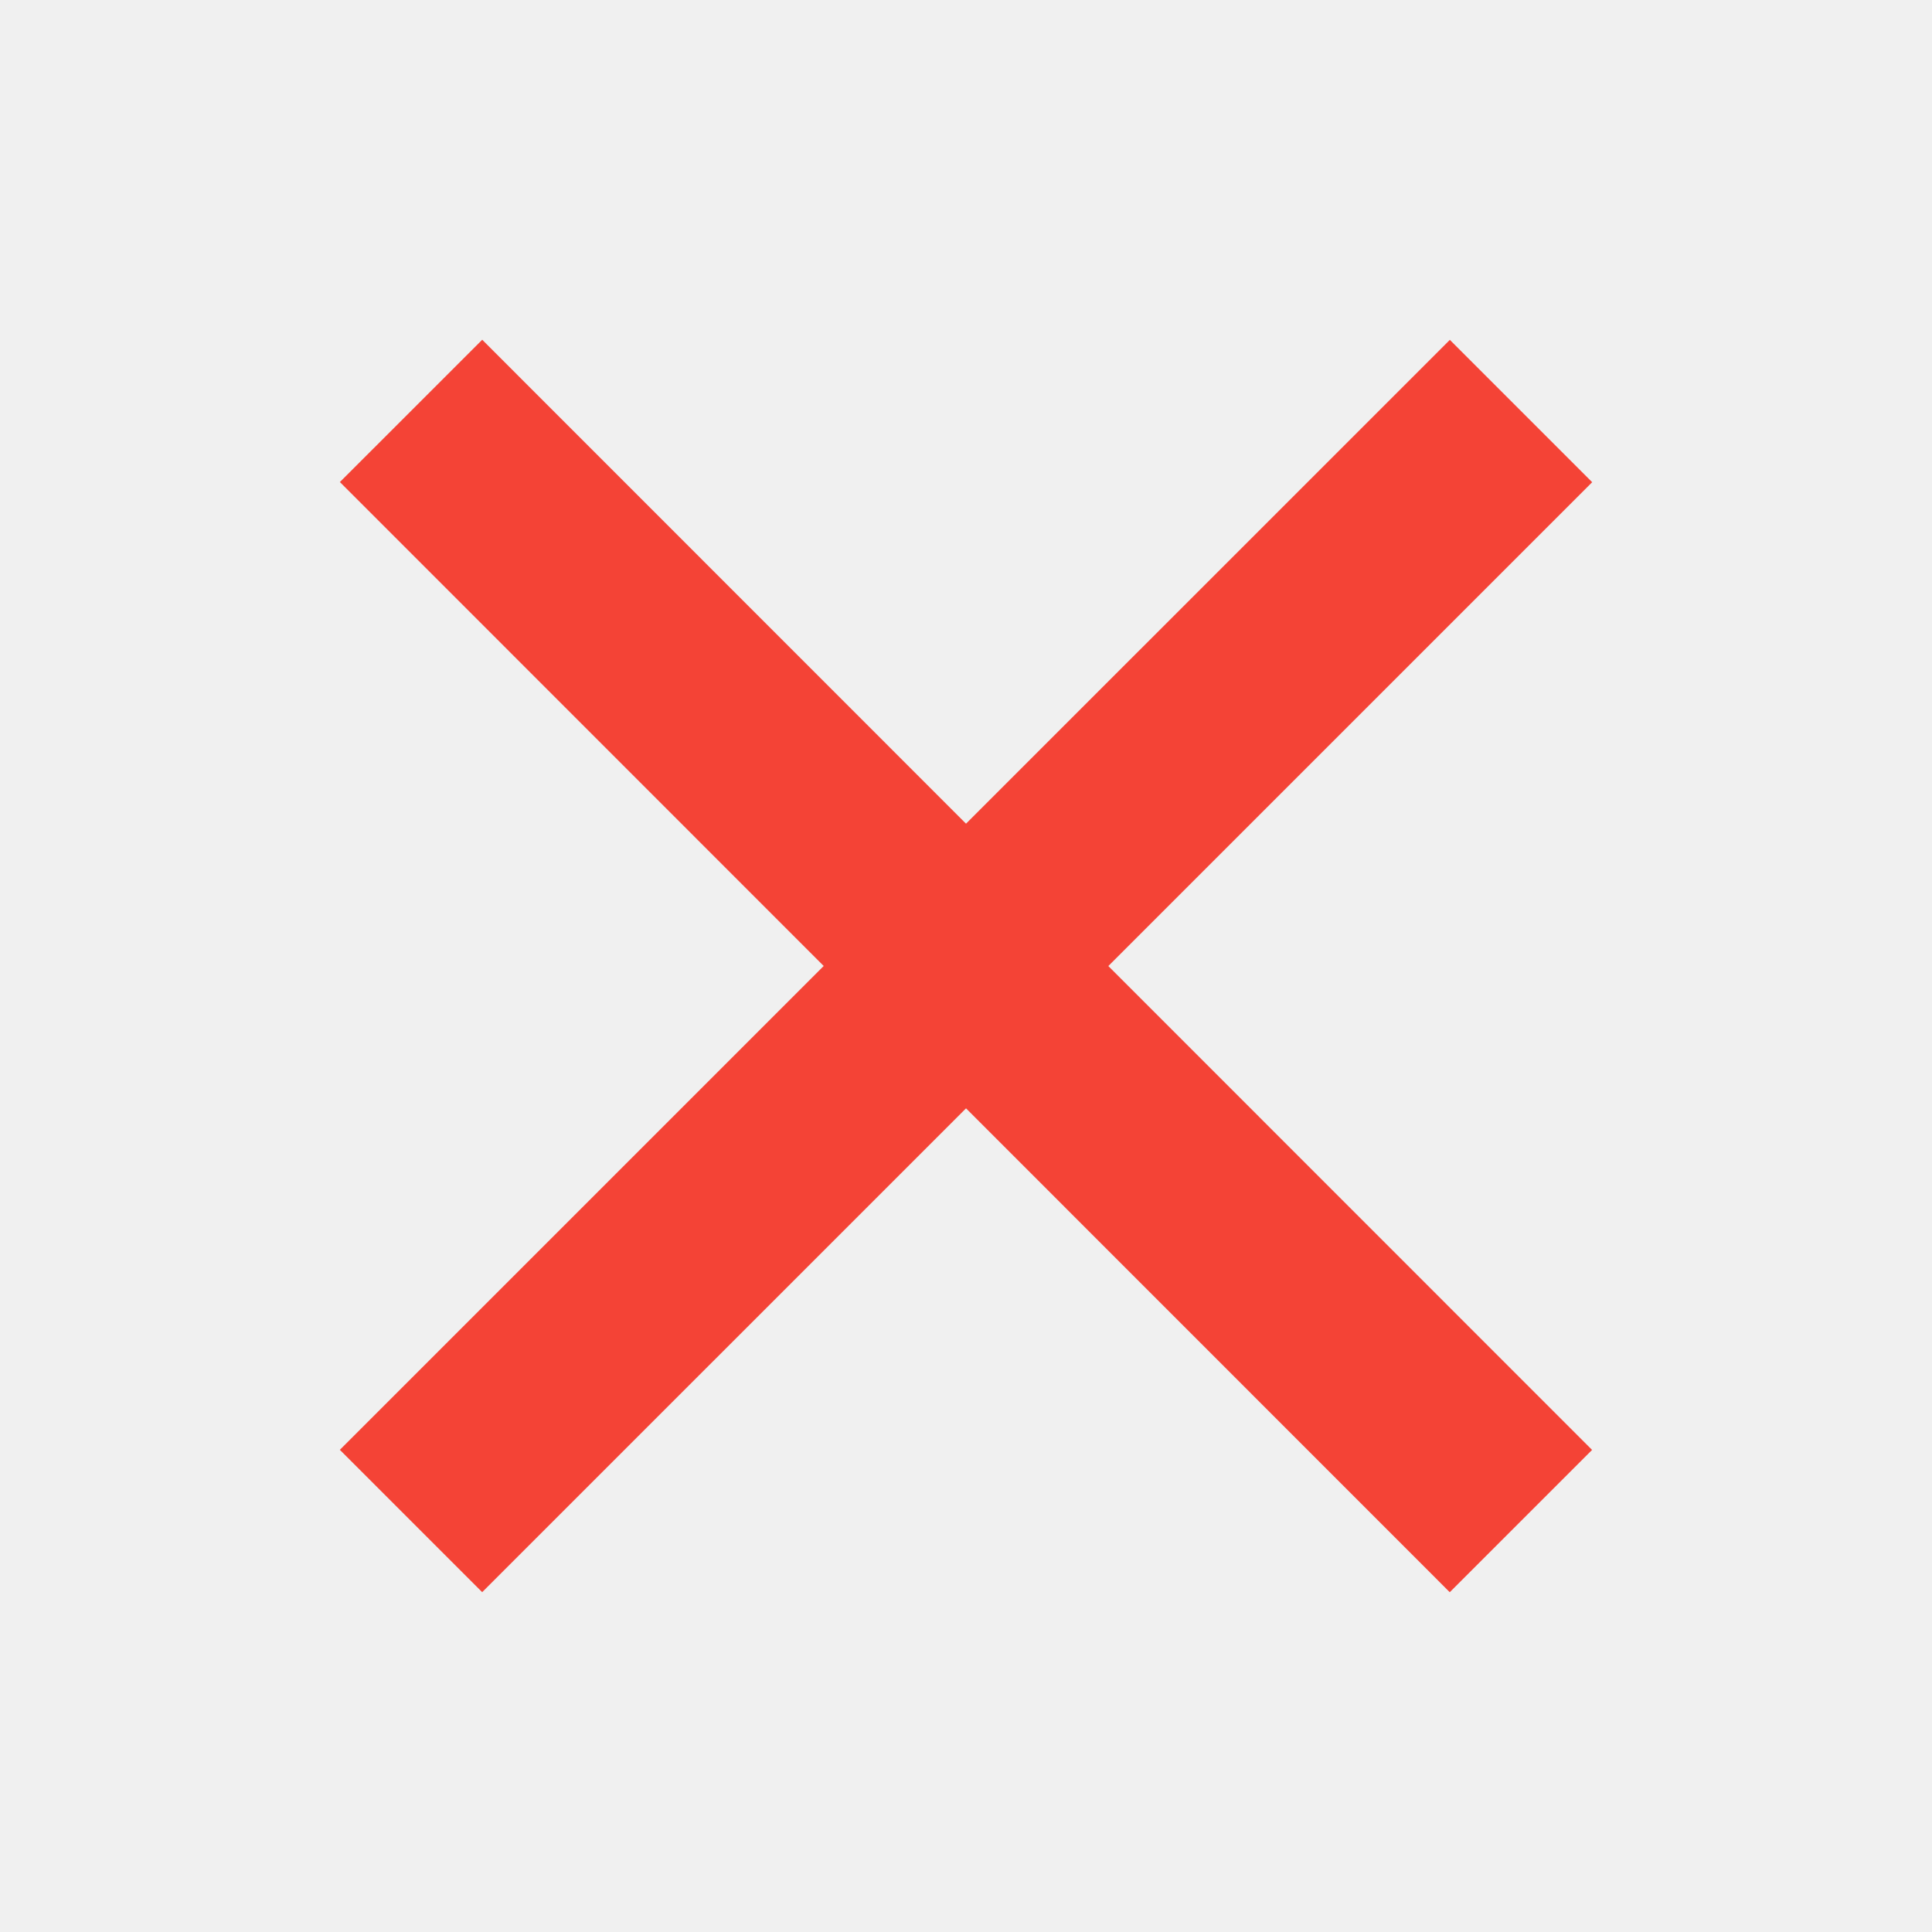
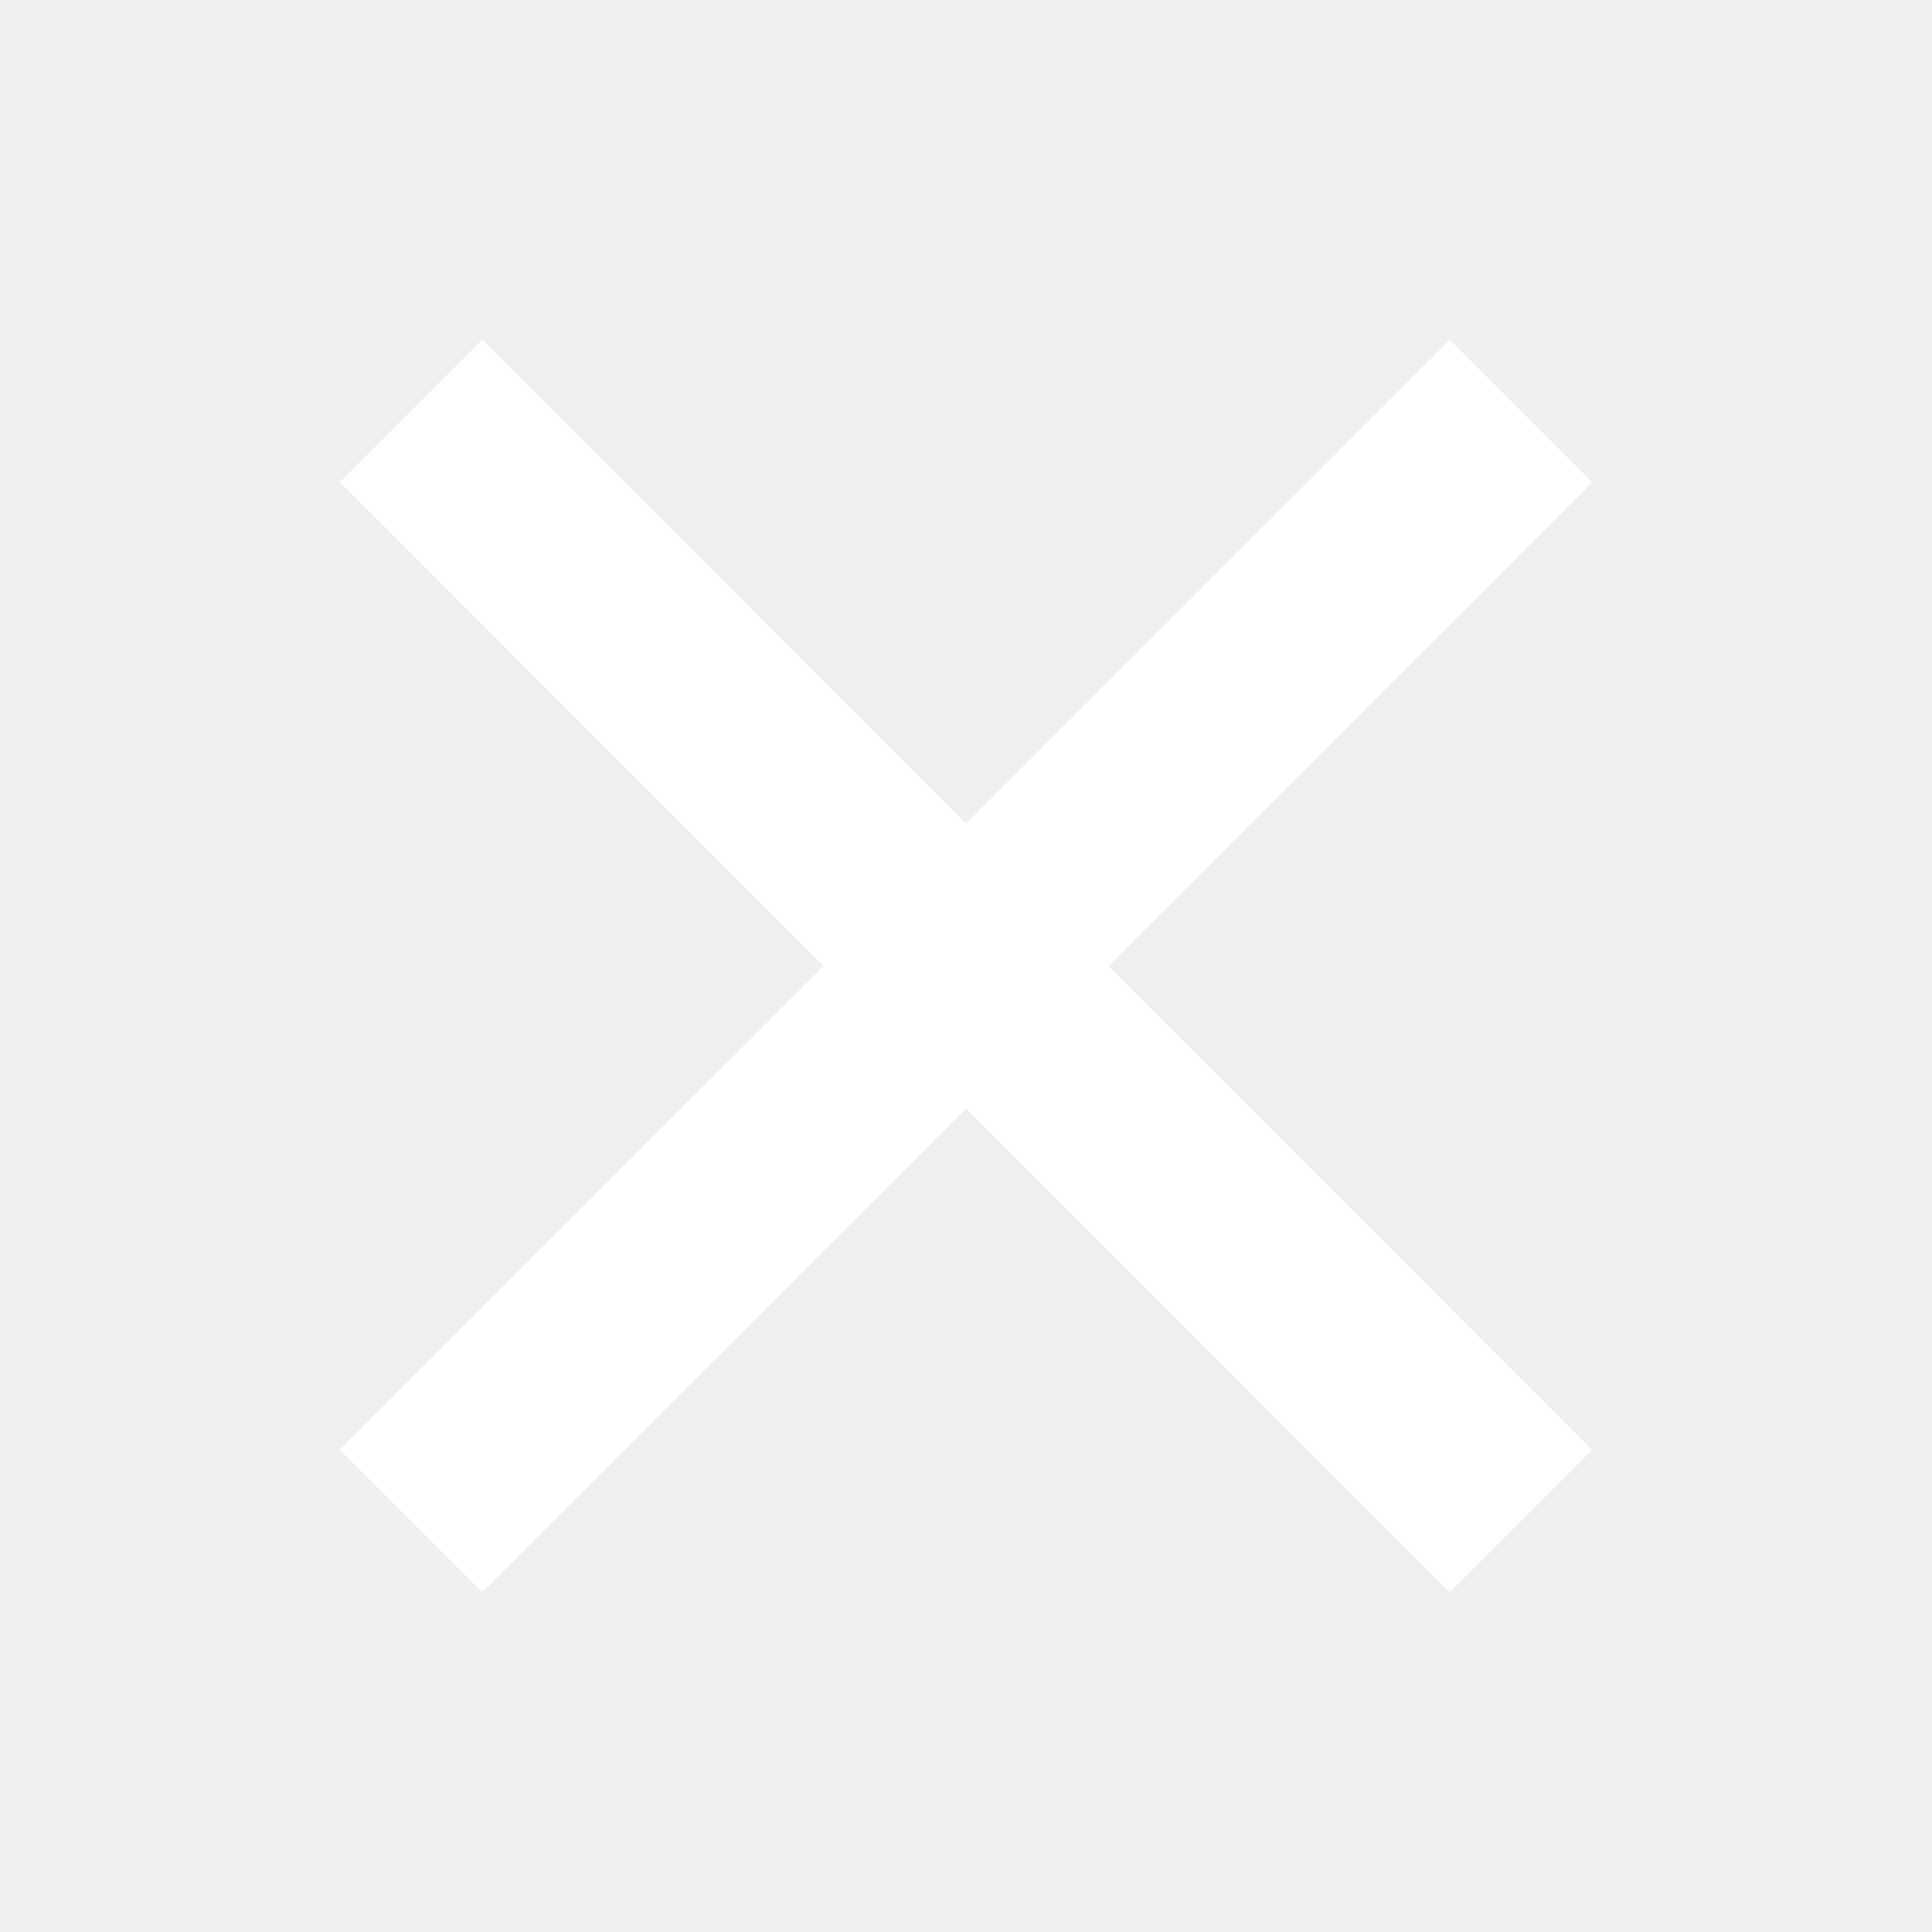
<svg xmlns="http://www.w3.org/2000/svg" viewBox="0 0 48 48" width="48px" height="48px">
-   <path fill="#F44336" d="M21.5 4.5H26.501V43.5H21.5z" transform="rotate(45.001 24 24)" />
-   <path fill="#F44336" d="M21.5 4.5H26.5V43.501H21.5z" transform="rotate(135.008 24 24)" />
+   <path fill="#ffffff" d="M21.5 4.5H26.501V43.5H21.5z" transform="rotate(45.001 24 24)" />
+   <path fill="#ffffff" d="M21.5 4.5H26.5V43.501H21.5z" transform="rotate(135.008 24 24)" />
</svg>
